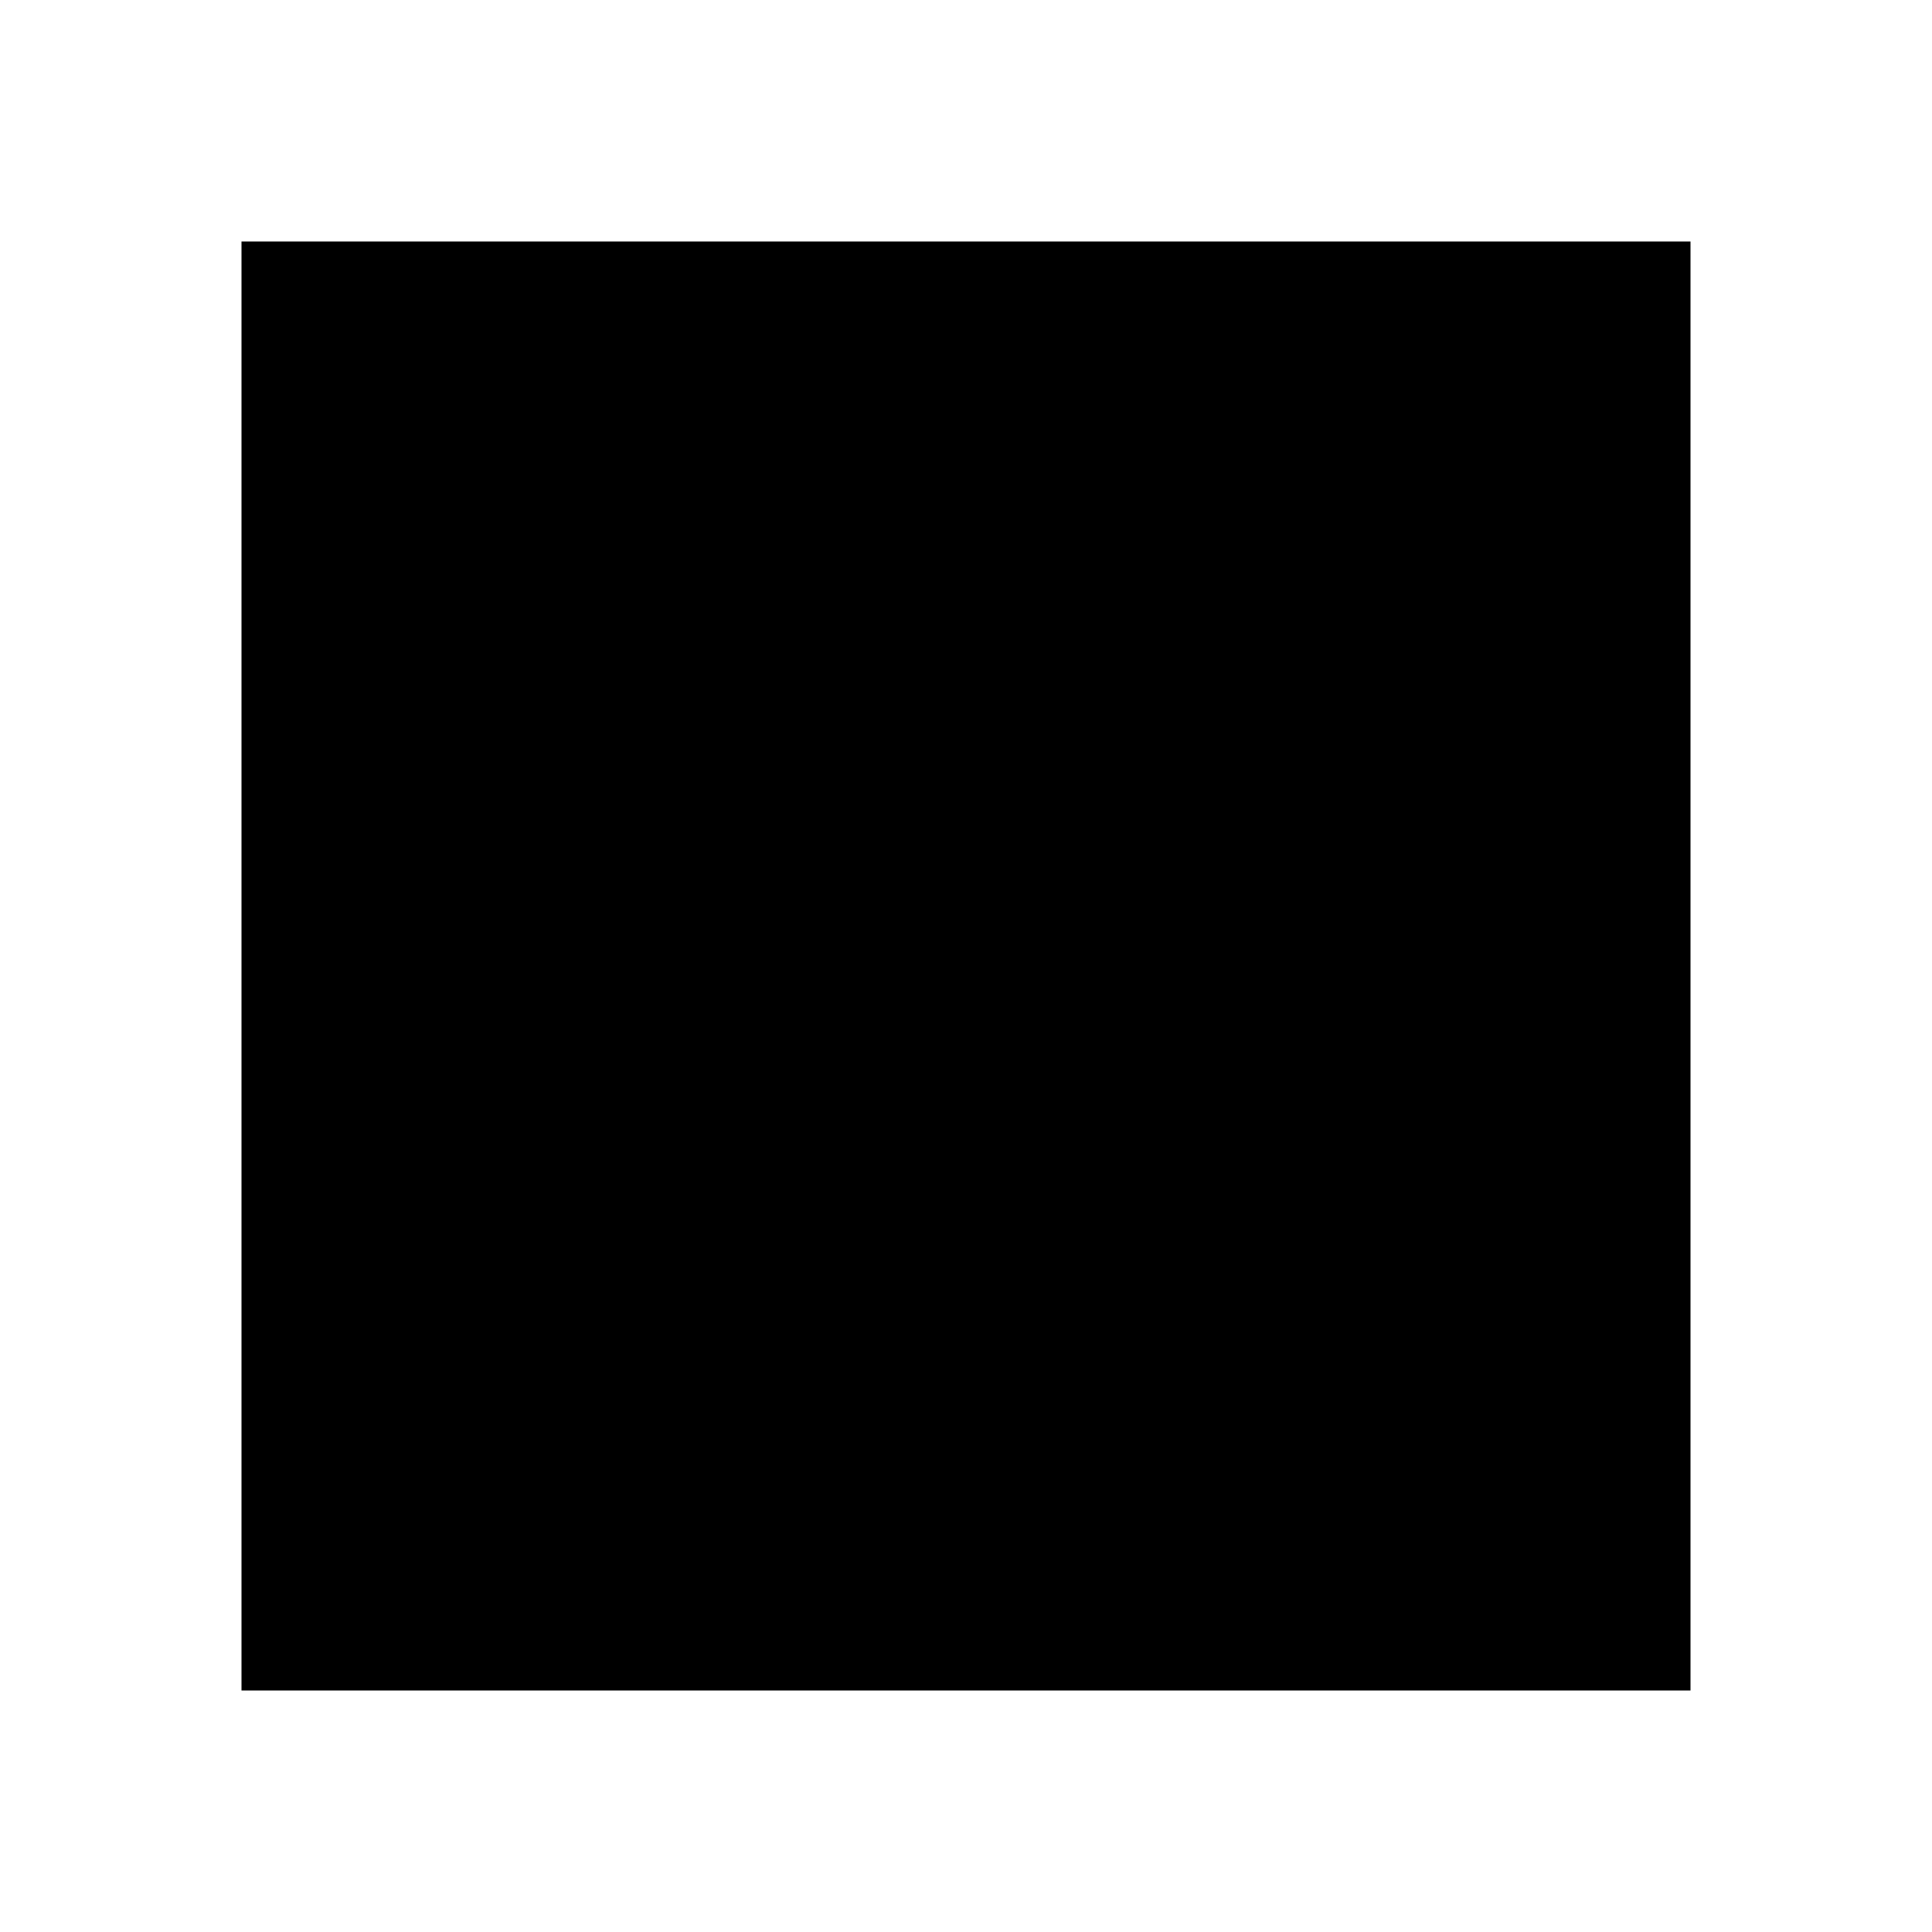
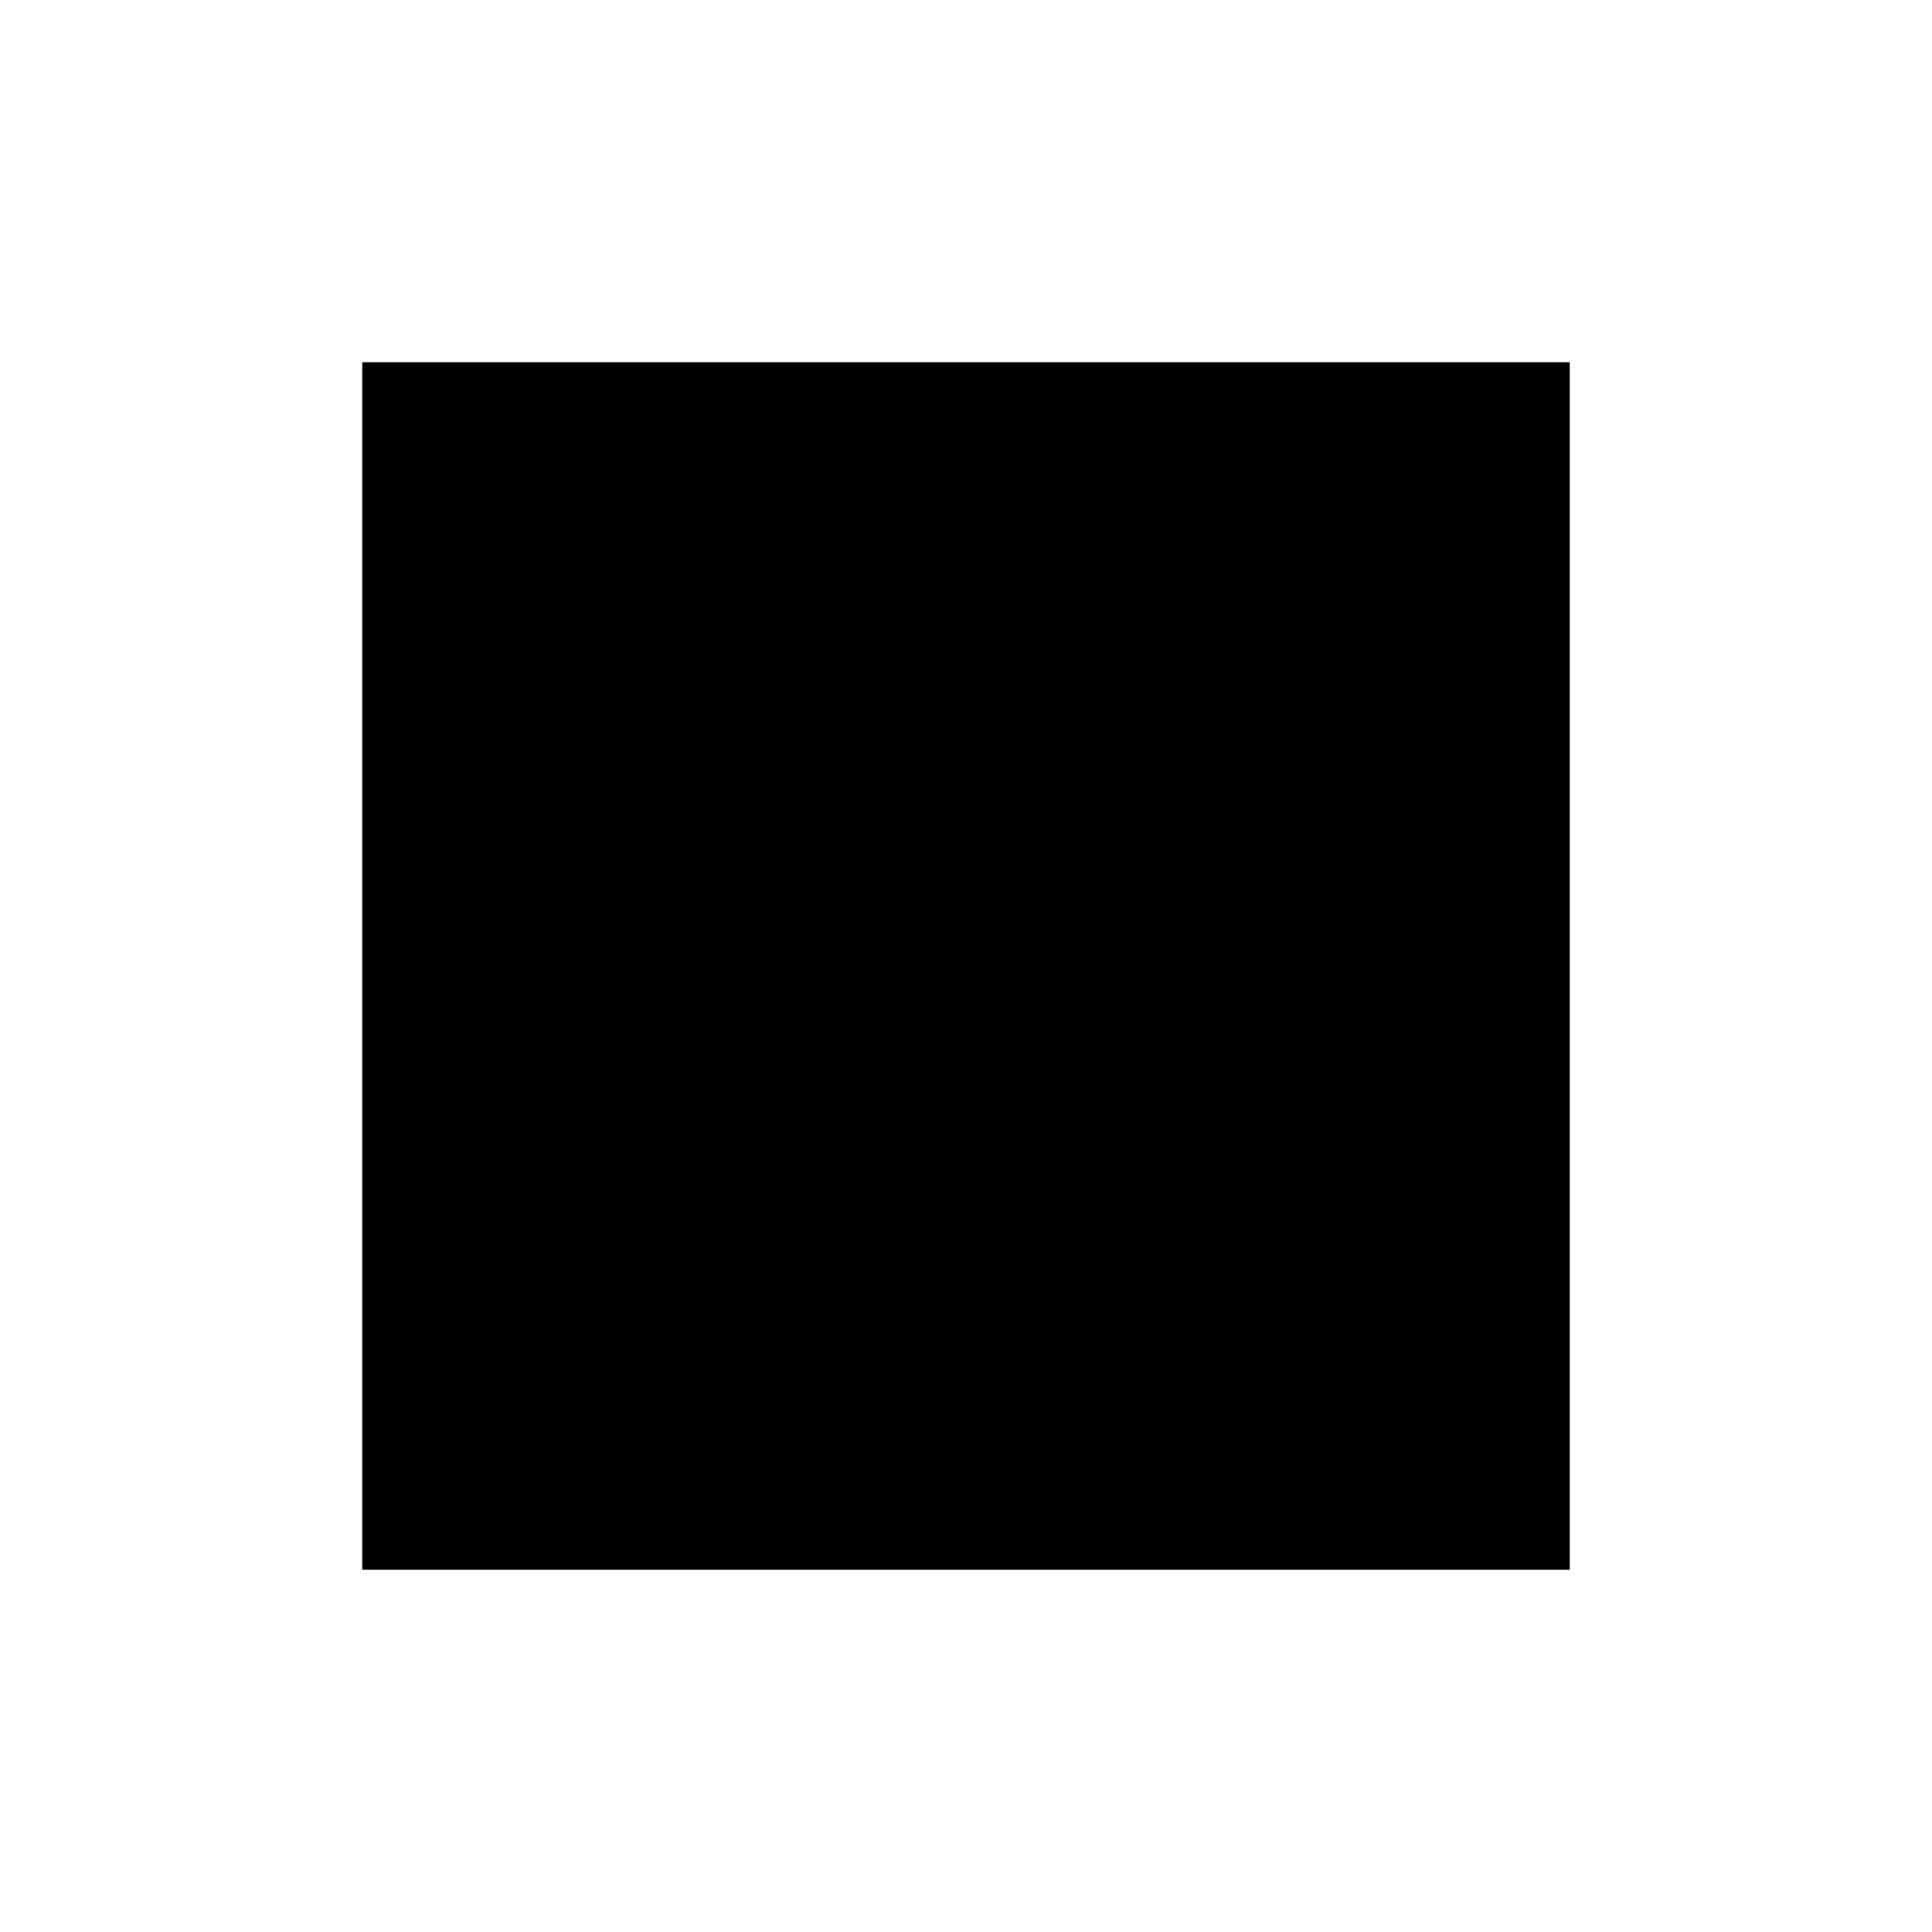
<svg xmlns="http://www.w3.org/2000/svg" id="target" viewBox="0 0 16 16">
-   <rect x="3" y="3" width="10" height="10" fill="currentColor" stroke="currentColor" stroke-linecap="square" stroke-miterlimit="10" stroke-width="2" />
+   <rect x="4" y="4" width="8" height="8" fill="currentColor" stroke="currentColor" stroke-linecap="square" stroke-miterlimit="10" stroke-width="2" />
</svg>
